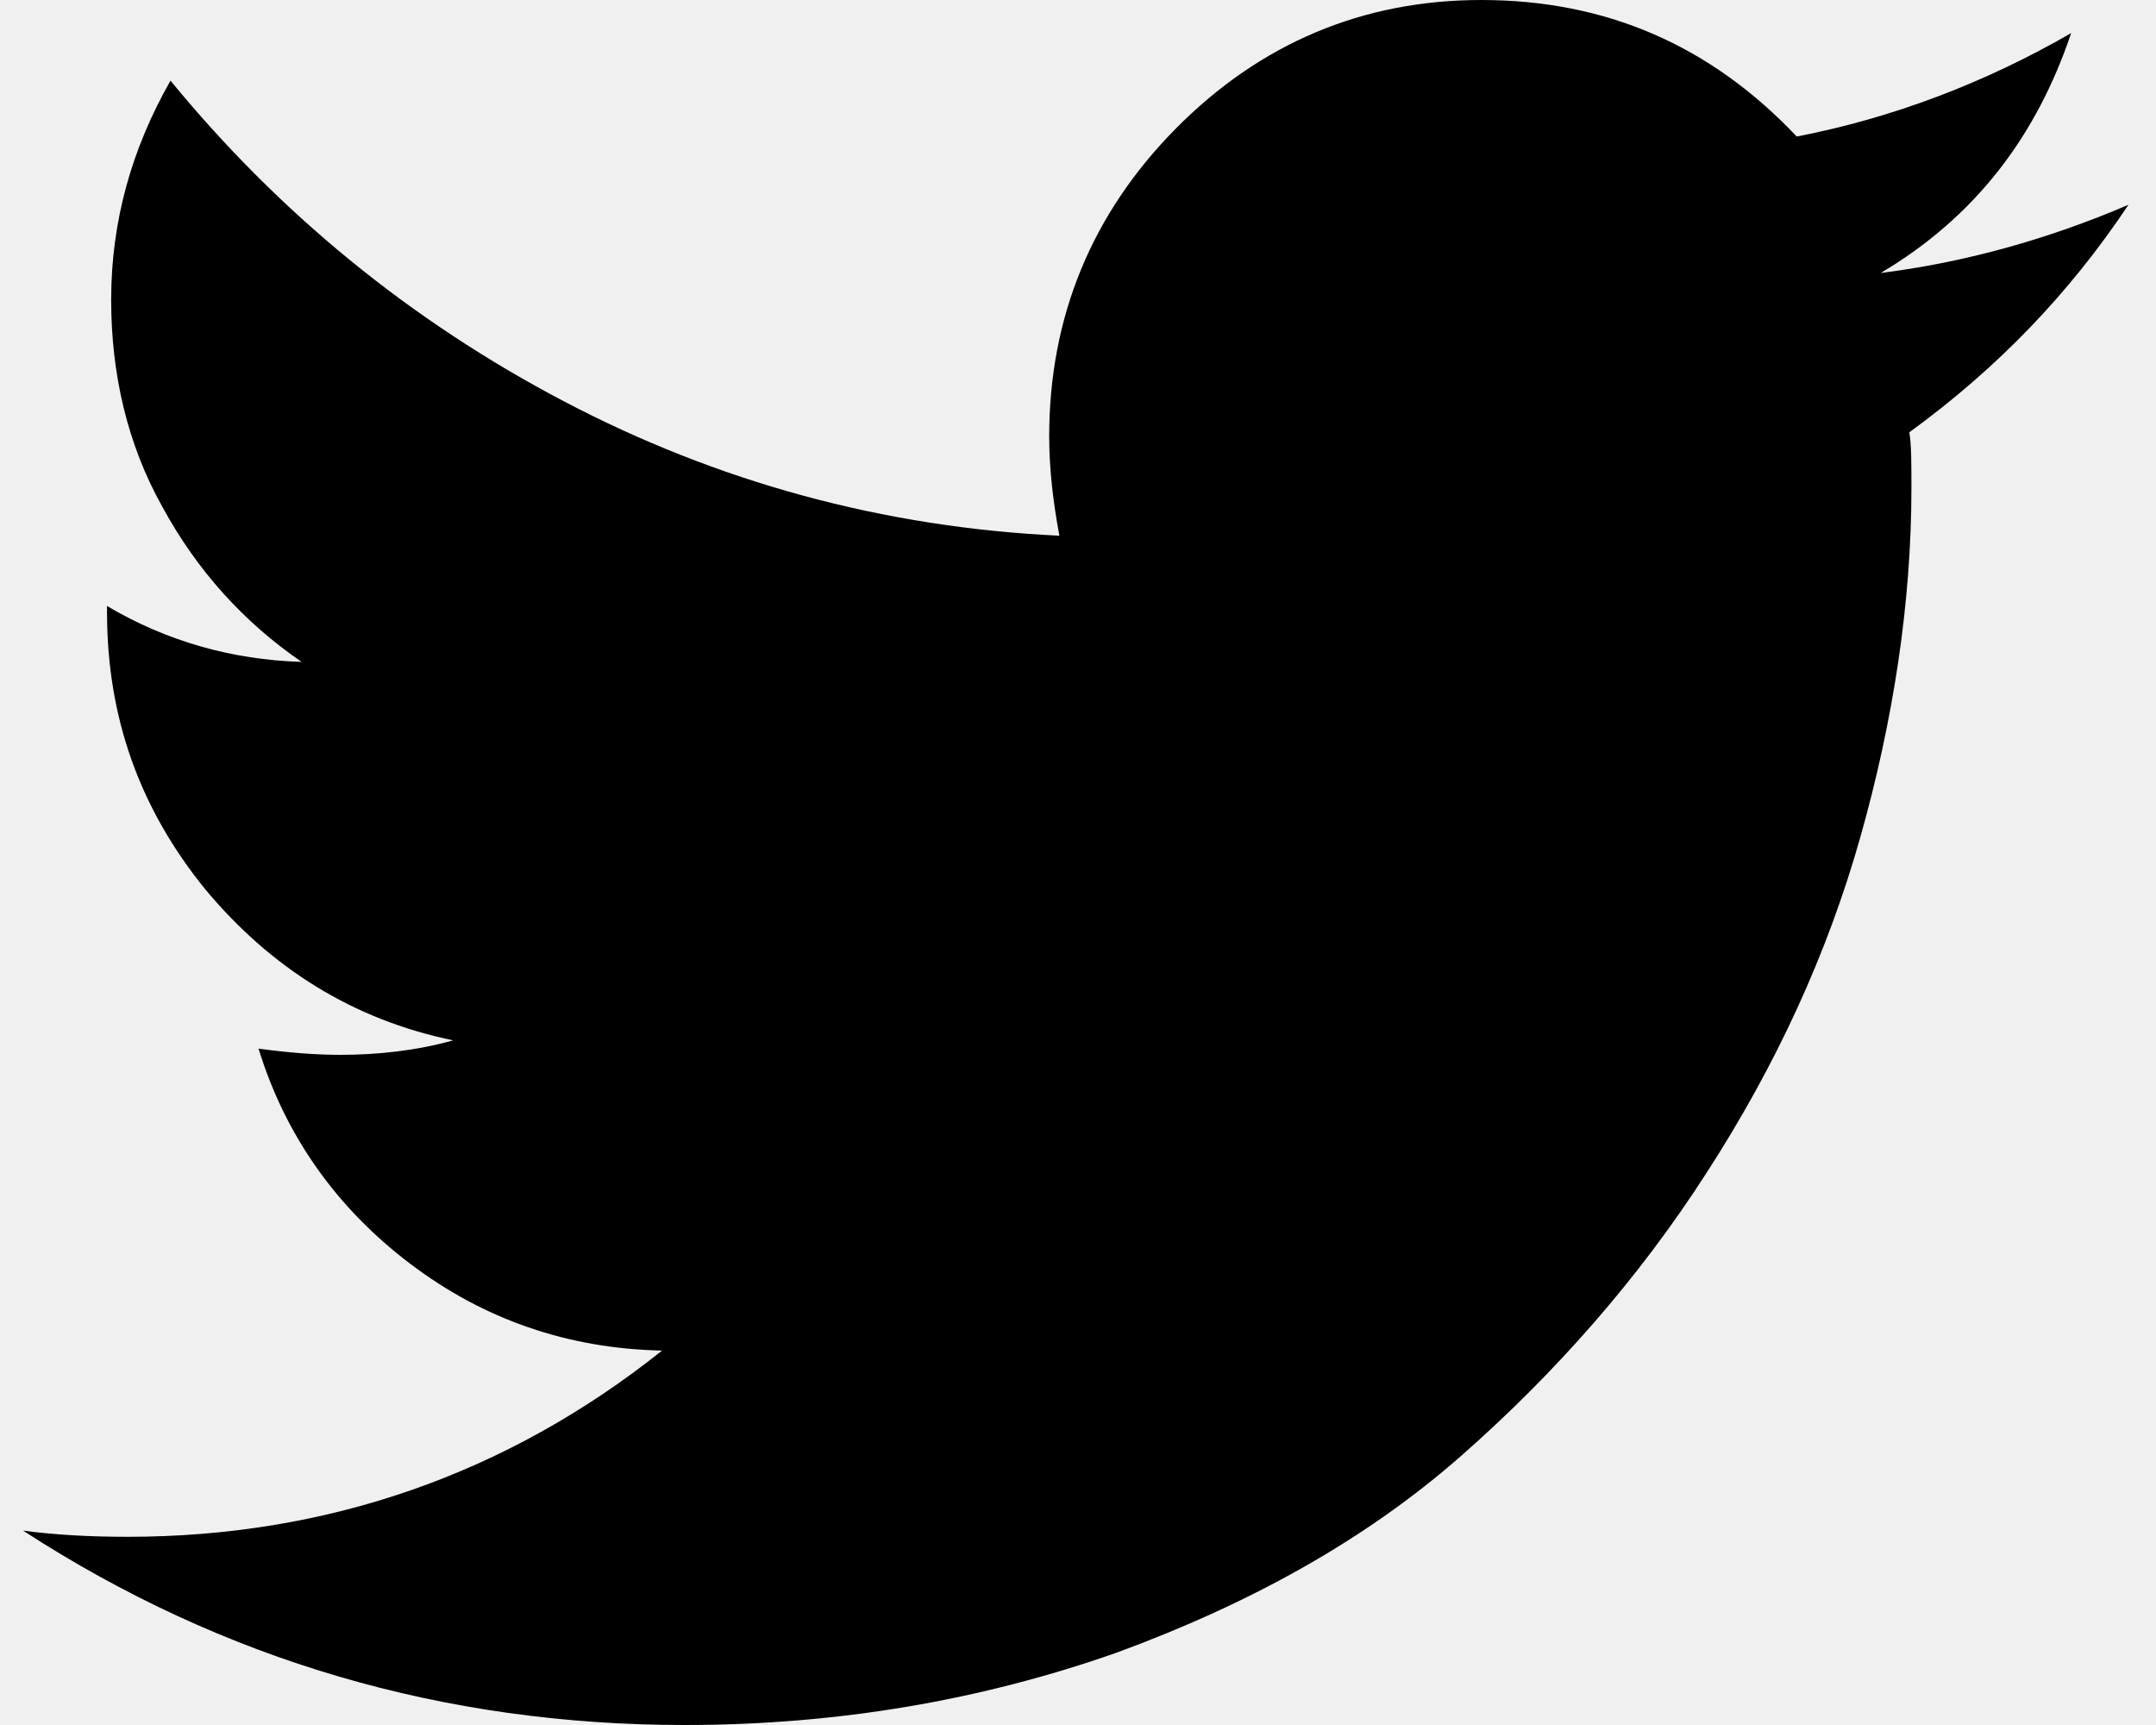
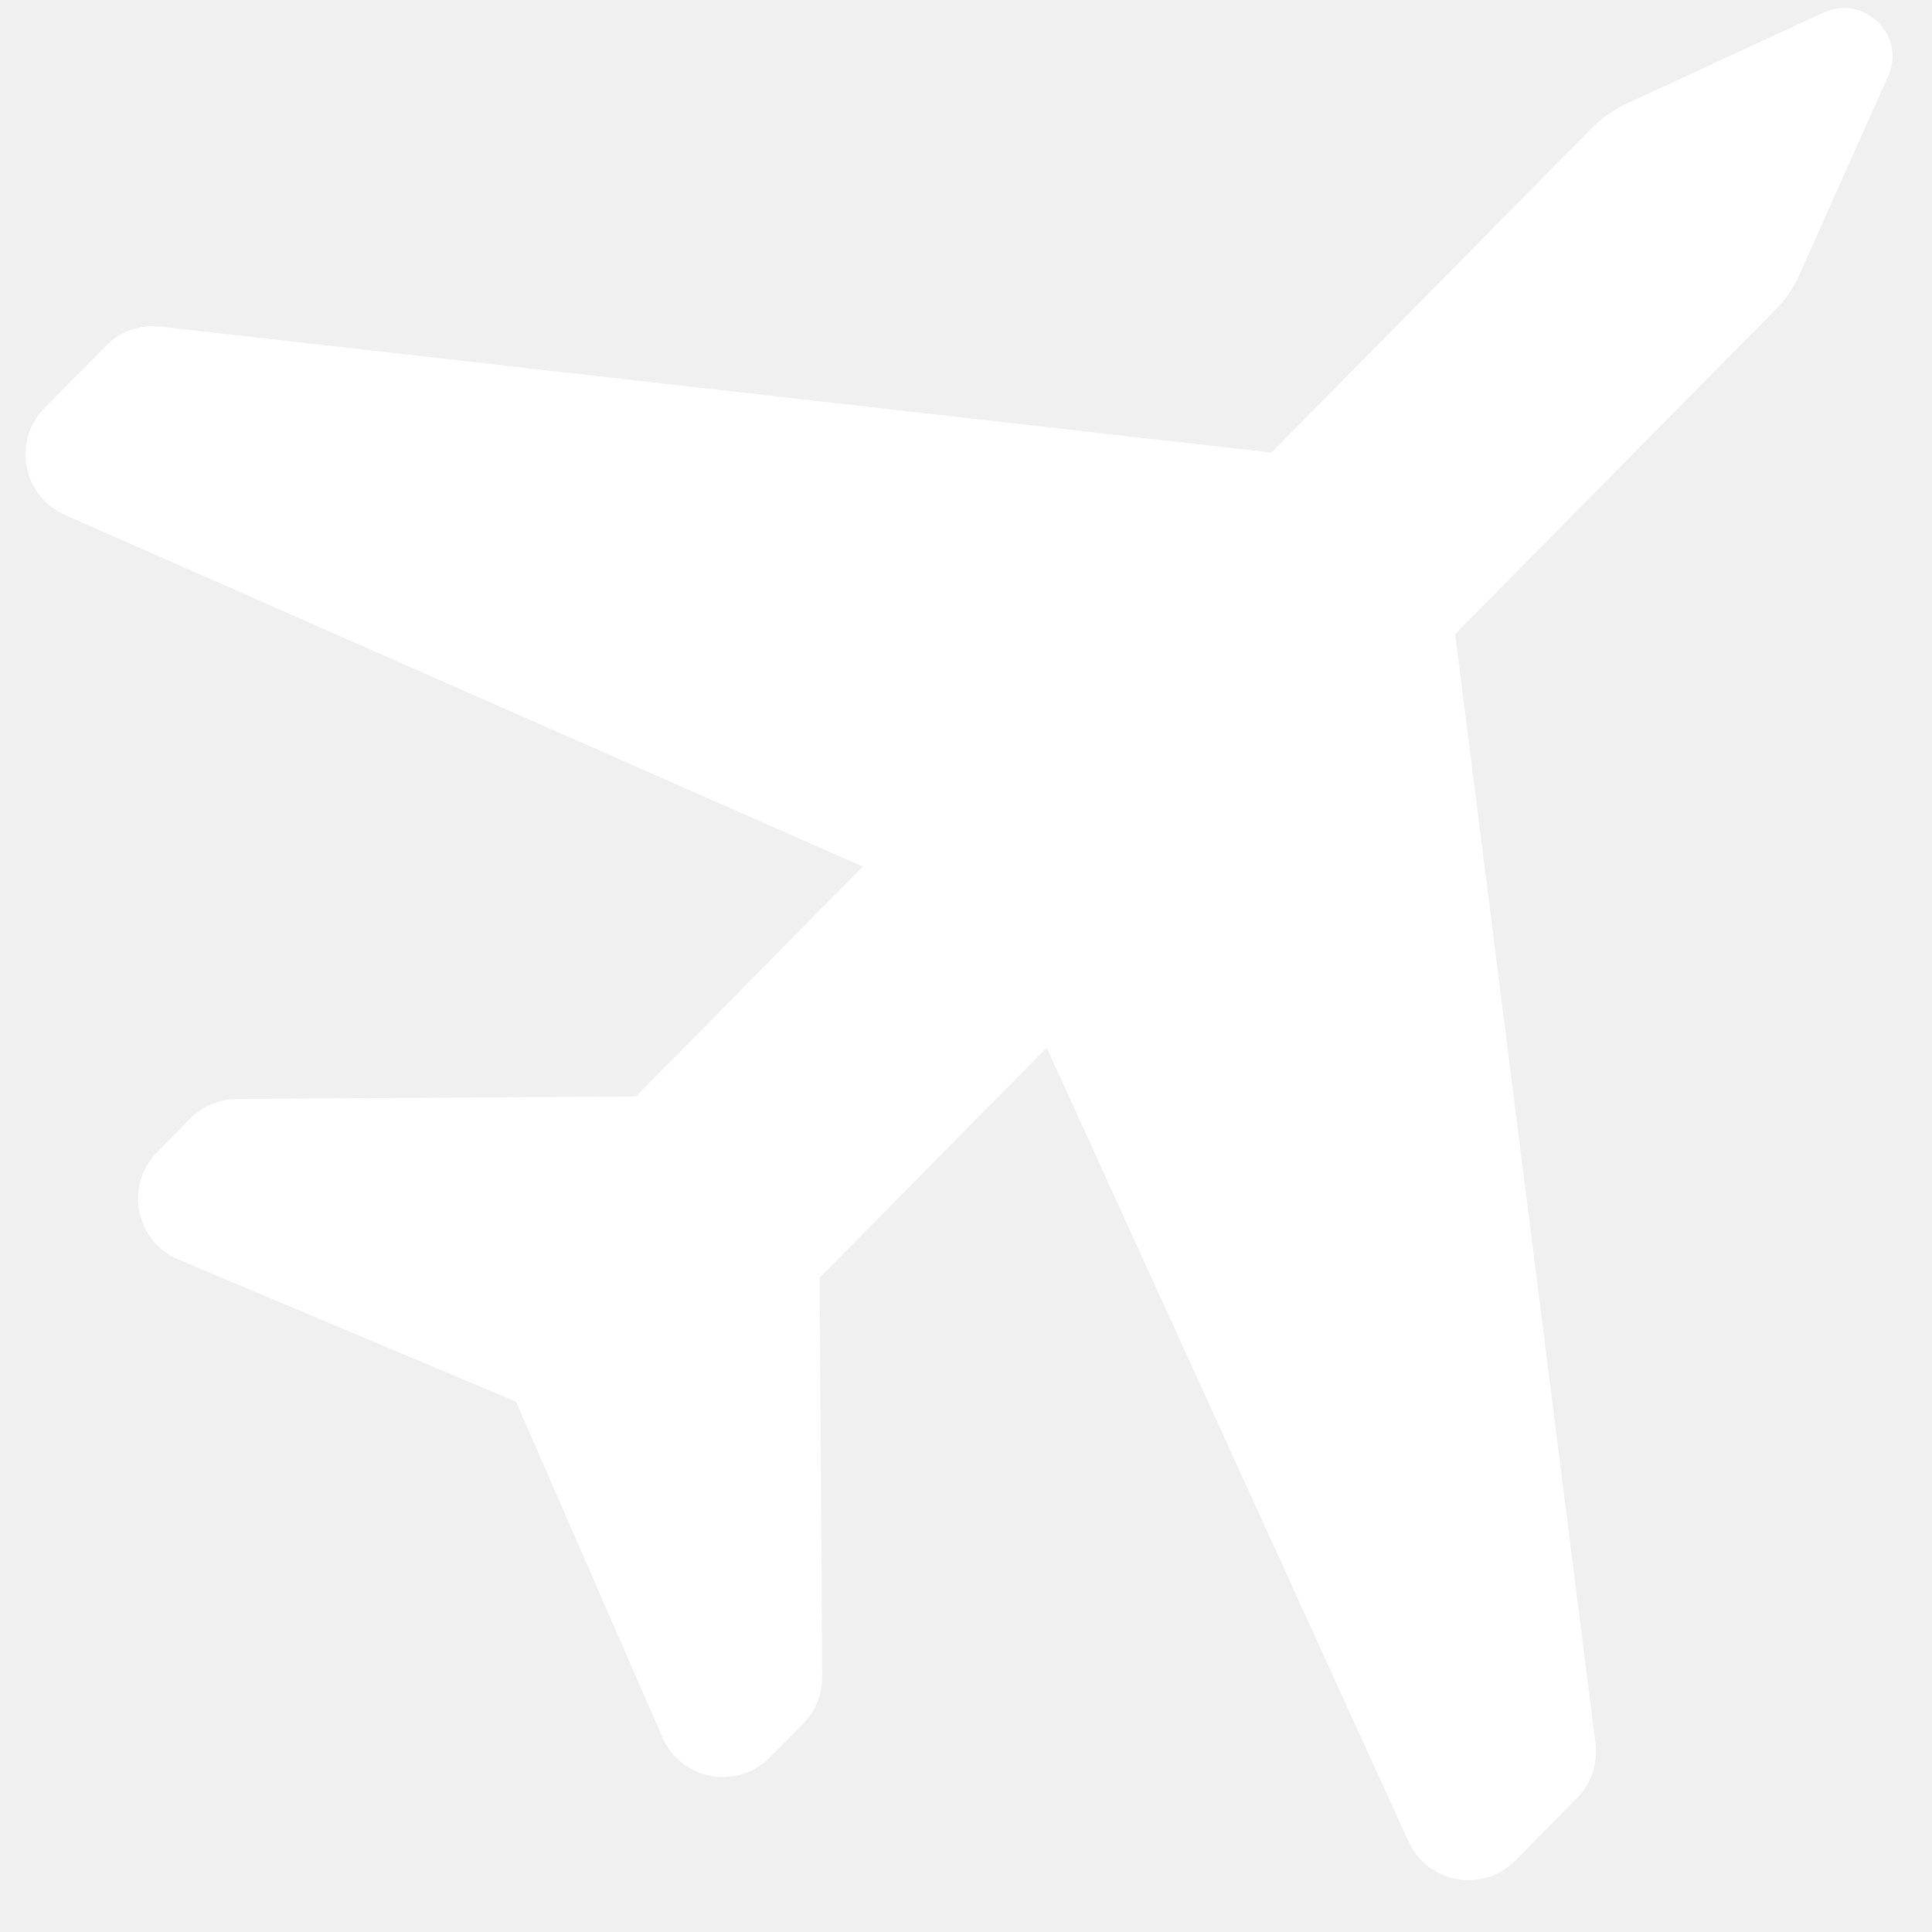
- <svg xmlns="http://www.w3.org/2000/svg" width="25" height="20" viewBox="0 0 25 20" fill="none">
-   <path d="M24.681 2.374C23.731 2.782 22.758 3.046 21.808 3.165C22.9 2.518 23.613 1.583 24.016 0.384C23.019 0.959 21.95 1.367 20.834 1.583C19.837 0.528 18.625 0 17.177 0C15.799 0 14.612 0.504 13.638 1.487C12.664 2.47 12.166 3.669 12.166 5.06C12.166 5.444 12.213 5.827 12.284 6.211C10.242 6.115 8.318 5.588 6.537 4.652C4.756 3.717 3.236 2.47 1.977 0.935C1.526 1.727 1.289 2.566 1.289 3.477C1.289 4.341 1.479 5.156 1.882 5.875C2.286 6.619 2.832 7.218 3.497 7.674C2.69 7.65 1.93 7.434 1.241 7.026V7.098C1.241 8.321 1.621 9.377 2.381 10.312C3.141 11.223 4.091 11.822 5.255 12.062C4.827 12.182 4.376 12.23 3.948 12.23C3.663 12.23 3.355 12.206 2.998 12.158C3.307 13.165 3.901 14.005 4.756 14.652C5.611 15.3 6.585 15.636 7.677 15.659C5.872 17.098 3.782 17.818 1.479 17.818C1.027 17.818 0.624 17.794 0.267 17.746C2.595 19.257 5.16 20 7.938 20C9.719 20 11.382 19.712 12.949 19.161C14.517 18.585 15.847 17.842 16.939 16.883C18.032 15.923 19.005 14.82 19.789 13.597C20.596 12.35 21.19 11.055 21.57 9.712C21.95 8.369 22.164 7.002 22.164 5.659C22.164 5.372 22.164 5.156 22.14 5.012C23.161 4.269 23.993 3.405 24.681 2.374Z" fill="black" />
+ <svg xmlns="http://www.w3.org/2000/svg" width="31" height="31" viewBox="0 0 31 31" fill="none">
+   <path d="M29.256 0.203L26.091 1.668C25.888 1.763 25.701 1.893 25.543 2.053L20.402 7.262L2.574 5.24C2.252 5.204 1.927 5.316 1.7 5.549L0.715 6.546C0.193 7.075 0.362 7.962 1.042 8.262L13.845 13.904L10.203 17.593L3.801 17.633C3.52 17.635 3.251 17.749 3.052 17.948L2.521 18.489C1.993 19.024 2.174 19.921 2.864 20.21L8.28 22.49L10.629 27.877C10.927 28.563 11.829 28.732 12.354 28.197L12.888 27.656C13.087 27.454 13.195 27.185 13.193 26.903L13.152 20.501L16.795 16.812L22.599 29.546C22.907 30.223 23.796 30.38 24.318 29.851L25.303 28.853C25.534 28.62 25.641 28.297 25.601 27.975L23.349 10.174L28.492 4.965C28.65 4.805 28.777 4.619 28.87 4.412L30.294 1.229C30.594 0.573 29.914 -0.101 29.256 0.203Z" fill="white" />
</svg>
